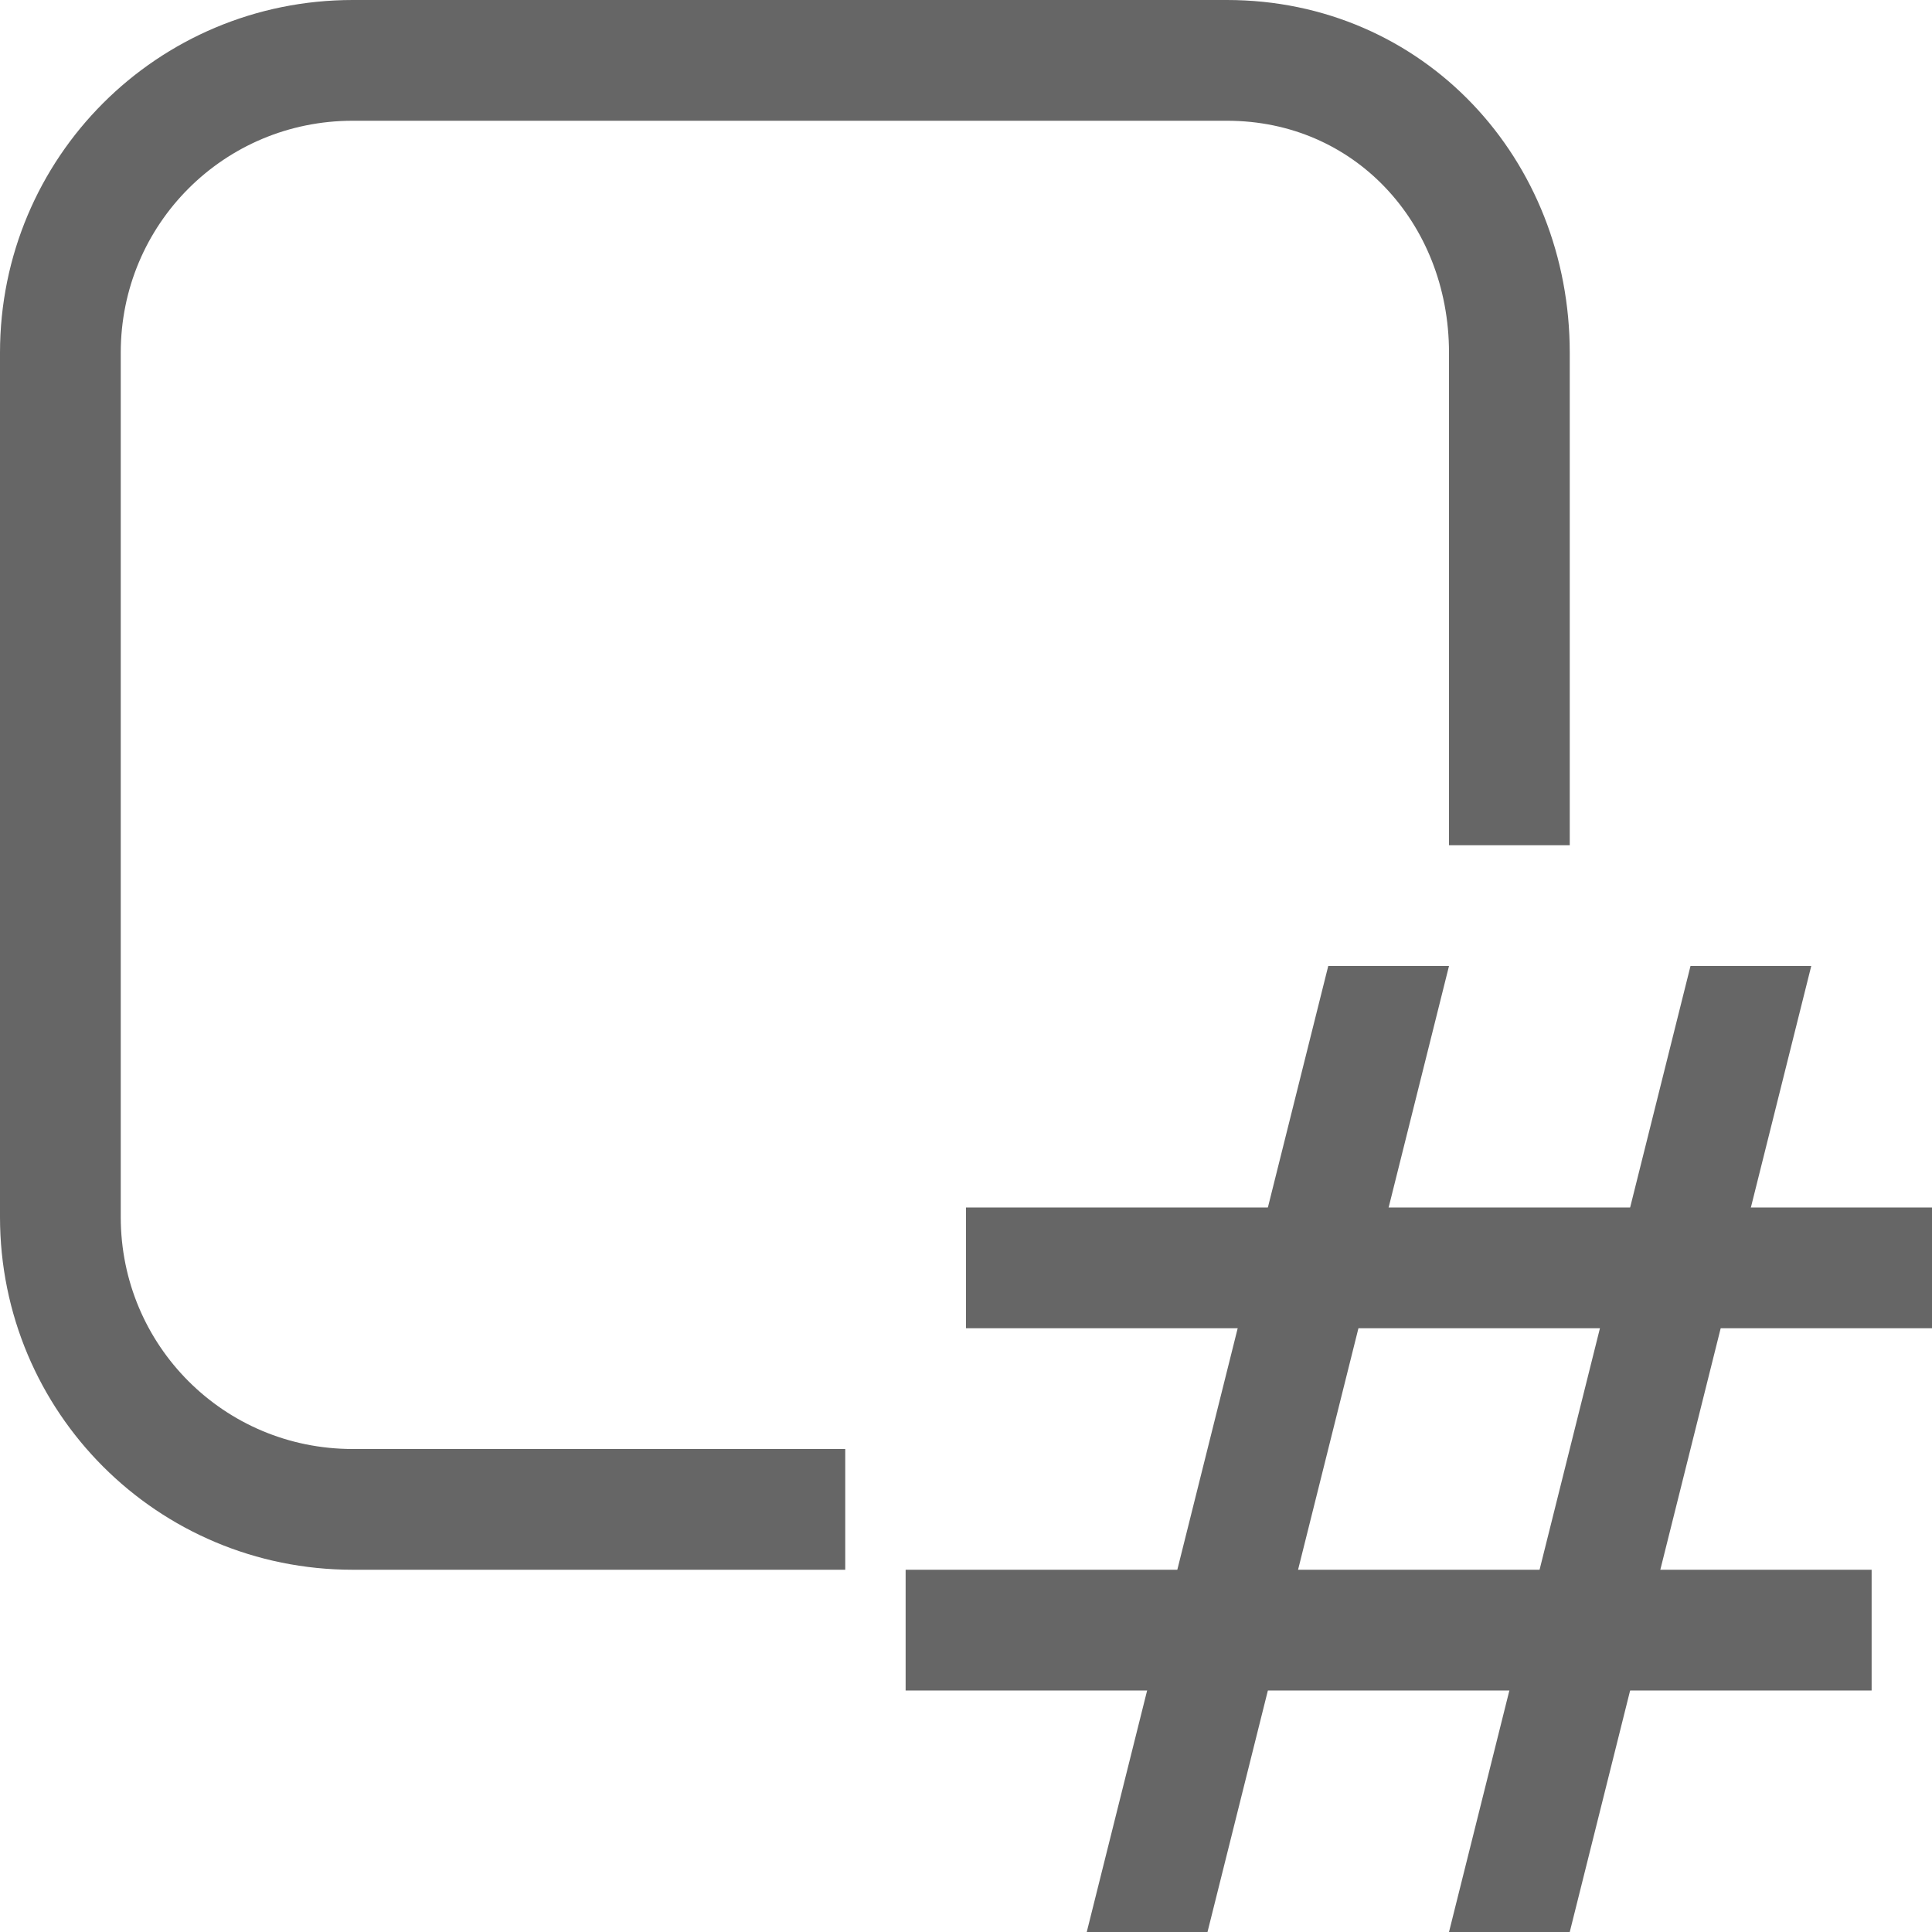
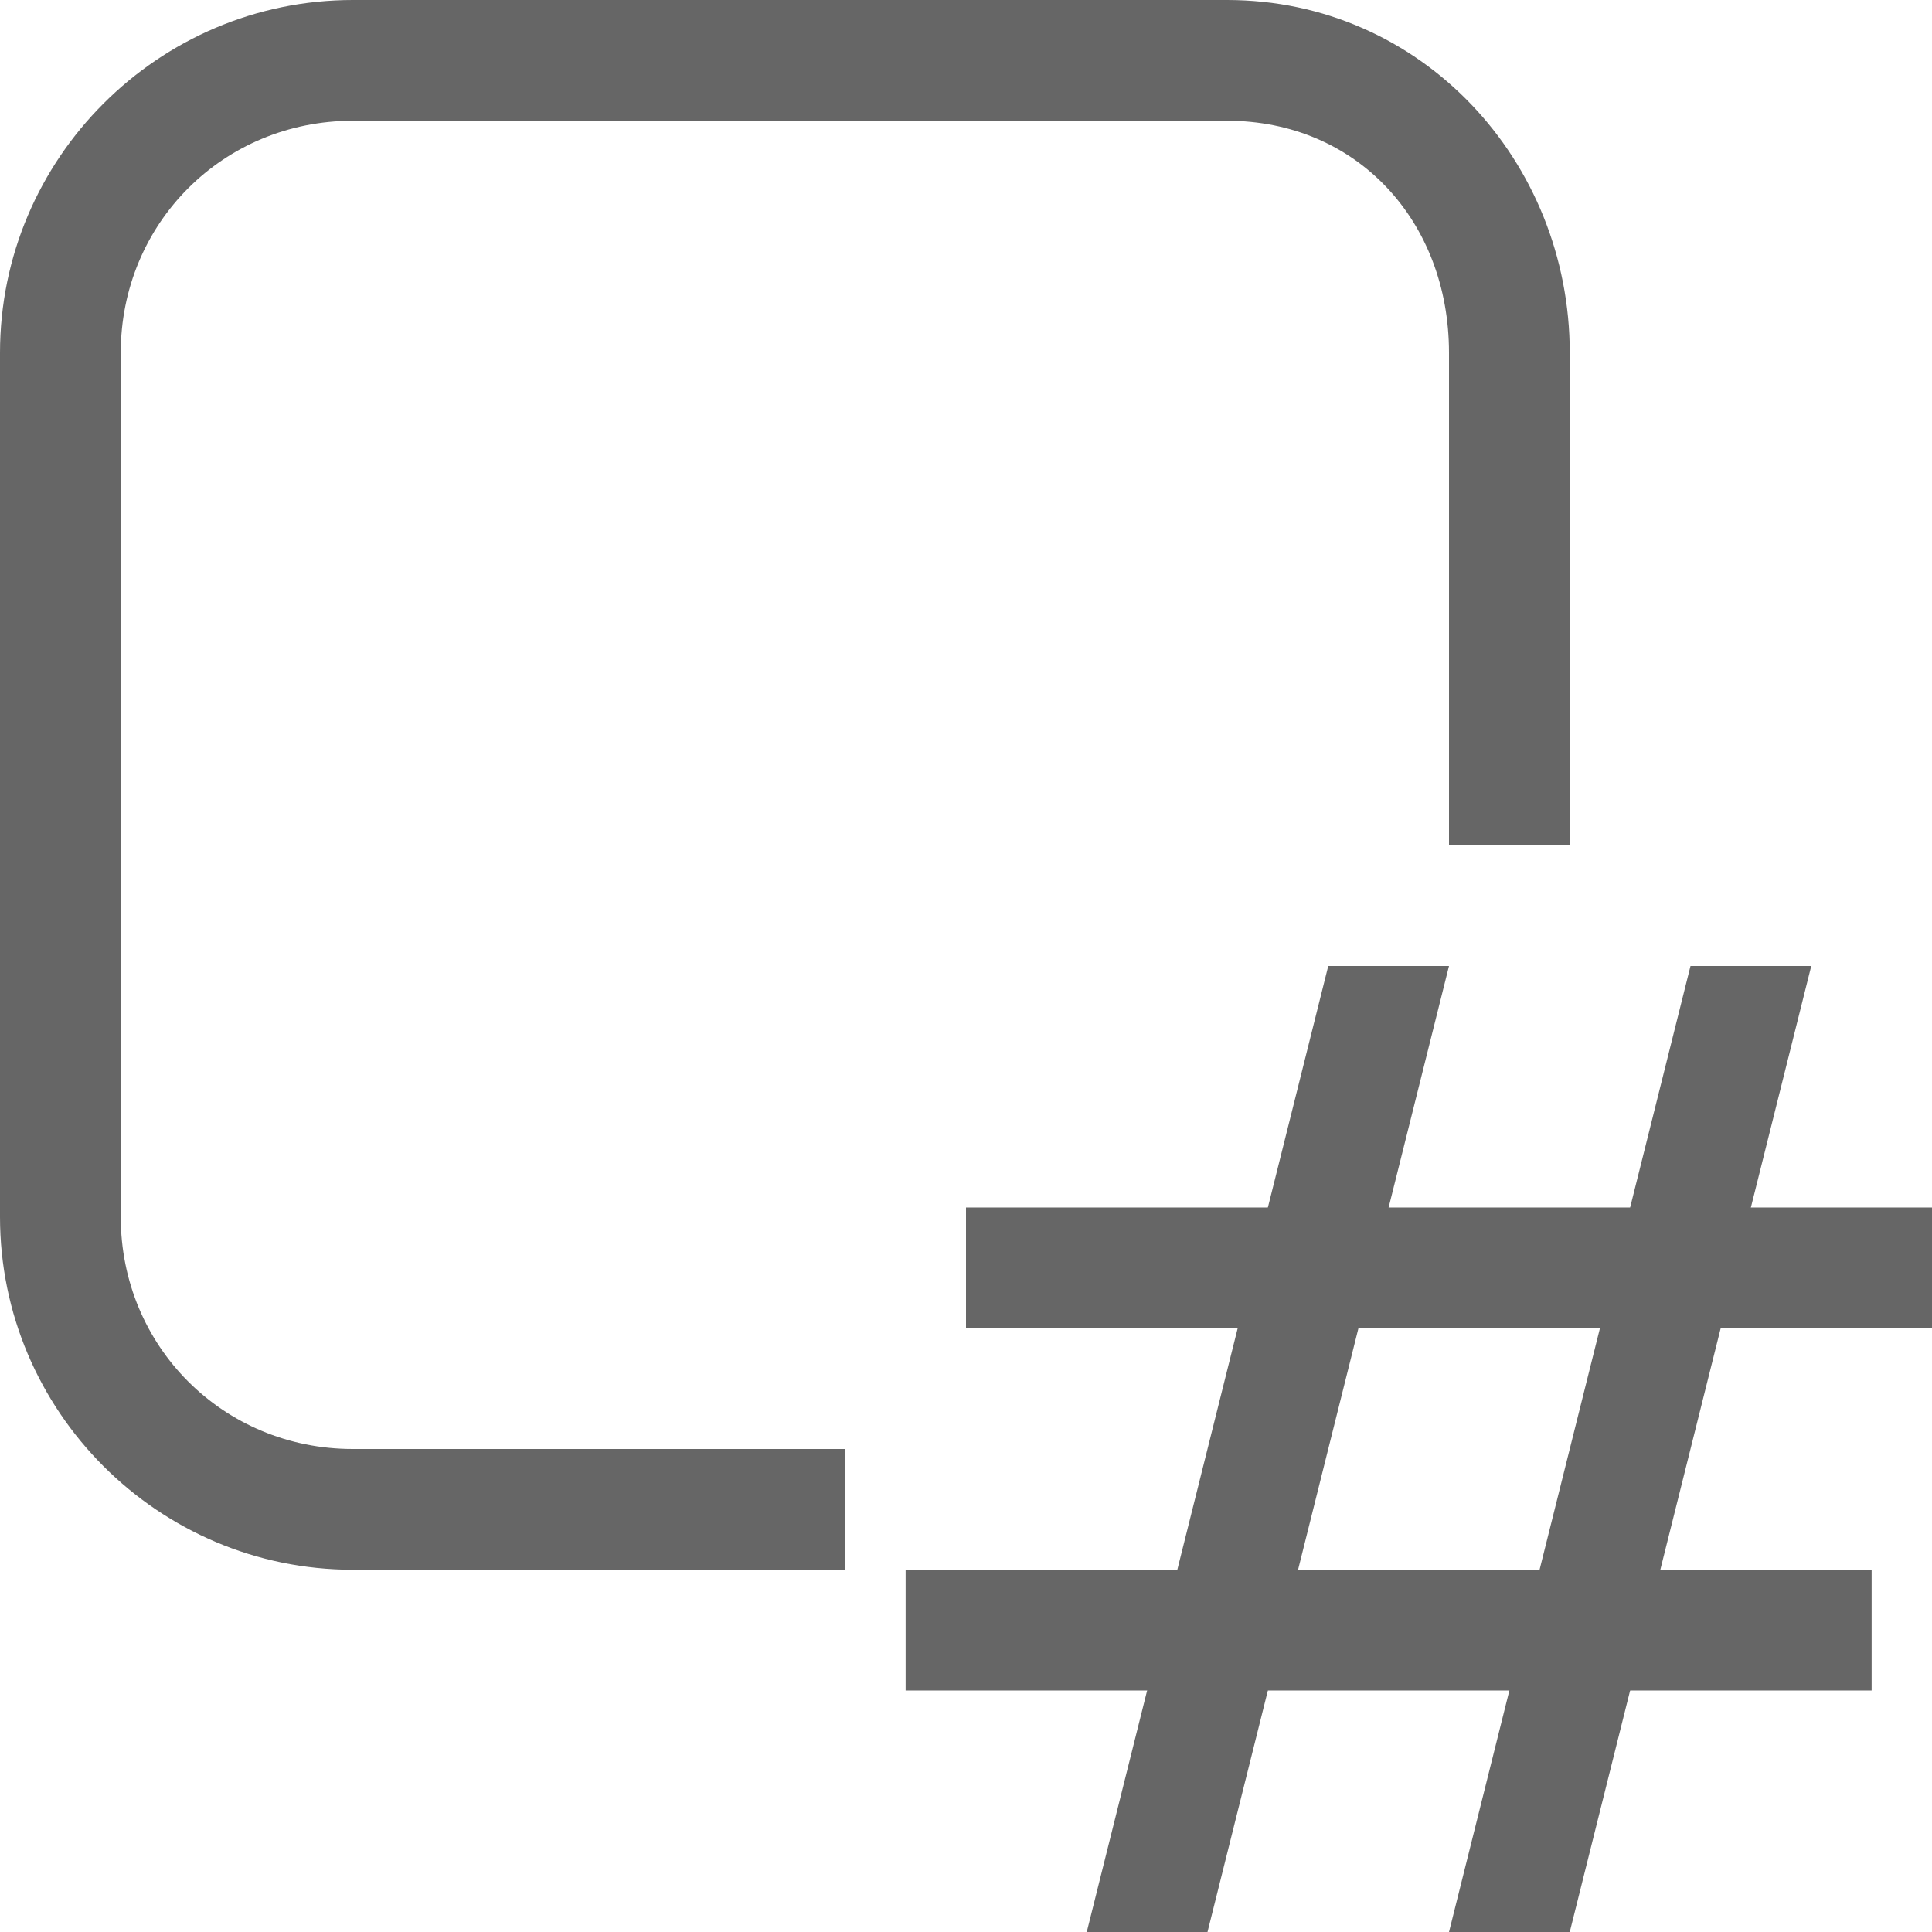
<svg xmlns="http://www.w3.org/2000/svg" id="svg6" version="1.1" width="16" height="16">
  <defs id="defs10">
    </defs>
  <g id="layer1" style="display:none">
    <rect style="fill:none;stroke:#666666;stroke-width:2;stroke-miterlimit:4;stroke-dasharray:none;stroke-opacity:1" id="rect4537" width="13" height="13" x="1" y="1" ry="2.421" />
  </g>
-   <path style="display:inline;fill:none;stroke:#666666;stroke-width:1;stroke-miterlimit:4;stroke-dasharray:none;stroke-opacity:1" d="M 7,12.5 H 2.921 C 1.58,12.5 0.5,11.42 0.5,10.079 V 2.921 C 0.5,1.58 1.58,0.5 2.921,0.5 H 10.161 C 11.503,0.5 12.5,1.58 12.5,2.921 V 7" id="rect4537-3" />
-   <path style="fill:none;fill-opacity:1;stroke:#666666;stroke-width:1px;stroke-linecap:butt;stroke-linejoin:miter;stroke-opacity:1" d="M 16,10.5 H 8" id="path825" />
-   <path style="fill:none;fill-opacity:1;stroke:#666666;stroke-width:1px;stroke-linecap:butt;stroke-linejoin:miter;stroke-opacity:1" d="m 15.5,13.5 h -8" id="path827" />
+   <path style="color:#000000;font-style:normal;font-variant:normal;font-weight:normal;font-stretch:normal;font-size:medium;line-height:normal;font-family:sans-serif;font-variant-ligatures:normal;font-variant-position:normal;font-variant-caps:normal;font-variant-numeric:normal;font-variant-alternates:normal;font-feature-settings:normal;text-indent:0;text-align:start;text-decoration:none;text-decoration-line:none;text-decoration-style:solid;text-decoration-color:#000000;letter-spacing:normal;word-spacing:normal;text-transform:none;writing-mode:lr-tb;direction:ltr;text-orientation:mixed;dominant-baseline:auto;baseline-shift:baseline;text-anchor:start;white-space:normal;shape-padding:0;clip-rule:nonzero;display:inline;overflow:visible;visibility:visible;opacity:1;isolation:auto;mix-blend-mode:normal;color-interpolation:sRGB;color-interpolation-filters:linearRGB;solid-color:#000000;solid-opacity:1;vector-effect:none;fill:#666666;fill-opacity:1;fill-rule:nonzero;stroke:none;stroke-width:1;stroke-linecap:butt;stroke-linejoin:miter;stroke-miterlimit:4;stroke-dasharray:none;stroke-dashoffset:0;stroke-opacity:1;color-rendering:auto;image-rendering:auto;shape-rendering:auto;text-rendering:auto;enable-background:accumulate" d="M 2.922,0 C 1.312,0 0,1.312 0,2.922 v 7.156 C 0,11.688 1.312,13 2.922,13 H 7 V 12 H 2.922 C 1.849,12 1,11.151 1,10.078 V 2.922 C 1,1.849 1.849,1 2.922,1 h 7.24 C 11.235,1 12,1.829 12,2.922 V 7 h 1 V 2.922 C 13,1.333 11.772,0 10.162,0 Z" id="rect4537-3" />
+   <path style="color:#000000;font-style:normal;font-variant:normal;font-weight:normal;font-stretch:normal;font-size:medium;line-height:normal;font-family:sans-serif;font-variant-ligatures:normal;font-variant-position:normal;font-variant-caps:normal;font-variant-numeric:normal;font-variant-alternates:normal;font-feature-settings:normal;text-indent:0;text-align:start;text-decoration:none;text-decoration-line:none;text-decoration-style:solid;text-decoration-color:#000000;letter-spacing:normal;word-spacing:normal;text-transform:none;writing-mode:lr-tb;direction:ltr;text-orientation:mixed;dominant-baseline:auto;baseline-shift:baseline;text-anchor:start;white-space:normal;shape-padding:0;clip-rule:nonzero;display:inline;overflow:visible;visibility:visible;opacity:1;isolation:auto;mix-blend-mode:normal;color-interpolation:sRGB;color-interpolation-filters:linearRGB;solid-color:#000000;solid-opacity:1;vector-effect:none;fill:#666666;fill-opacity:1;fill-rule:nonzero;stroke:none;stroke-width:1px;stroke-linecap:butt;stroke-linejoin:miter;stroke-miterlimit:4;stroke-dasharray:none;stroke-dashoffset:0;stroke-opacity:1;color-rendering:auto;image-rendering:auto;shape-rendering:auto;text-rendering:auto;enable-background:accumulate" d="m 8,10 v 1 h 8 v -1 z" id="path825" />
+   <path style="color:#000000;font-style:normal;font-variant:normal;font-weight:normal;font-stretch:normal;font-size:medium;line-height:normal;font-family:sans-serif;font-variant-ligatures:normal;font-variant-position:normal;font-variant-caps:normal;font-variant-numeric:normal;font-variant-alternates:normal;font-feature-settings:normal;text-indent:0;text-align:start;text-decoration:none;text-decoration-line:none;text-decoration-style:solid;text-decoration-color:#000000;letter-spacing:normal;word-spacing:normal;text-transform:none;writing-mode:lr-tb;direction:ltr;text-orientation:mixed;dominant-baseline:auto;baseline-shift:baseline;text-anchor:start;white-space:normal;shape-padding:0;clip-rule:nonzero;display:inline;overflow:visible;visibility:visible;opacity:1;isolation:auto;mix-blend-mode:normal;color-interpolation:sRGB;color-interpolation-filters:linearRGB;solid-color:#000000;solid-opacity:1;vector-effect:none;fill:#666666;fill-opacity:1;fill-rule:nonzero;stroke:none;stroke-width:1px;stroke-linecap:butt;stroke-linejoin:miter;stroke-miterlimit:4;stroke-dasharray:none;stroke-dashoffset:0;stroke-opacity:1;color-rendering:auto;image-rendering:auto;shape-rendering:auto;text-rendering:auto;enable-background:accumulate" d="m 7.5,13 v 1 h 8 v -1 z" id="path827" />
  <path style="fill:#666666;fill-opacity:1;stroke:none;stroke-width:1px;stroke-linecap:butt;stroke-linejoin:miter;stroke-opacity:1" d="m 15,8 -2,8 h -1 l 2,-8 z" id="path833" />
  <path id="path837" d="m 12,8 -2,8 H 9 l 2,-8 z" style="fill:#666666;fill-opacity:1;stroke:none;stroke-width:1px;stroke-linecap:butt;stroke-linejoin:miter;stroke-opacity:1" />
</svg>
